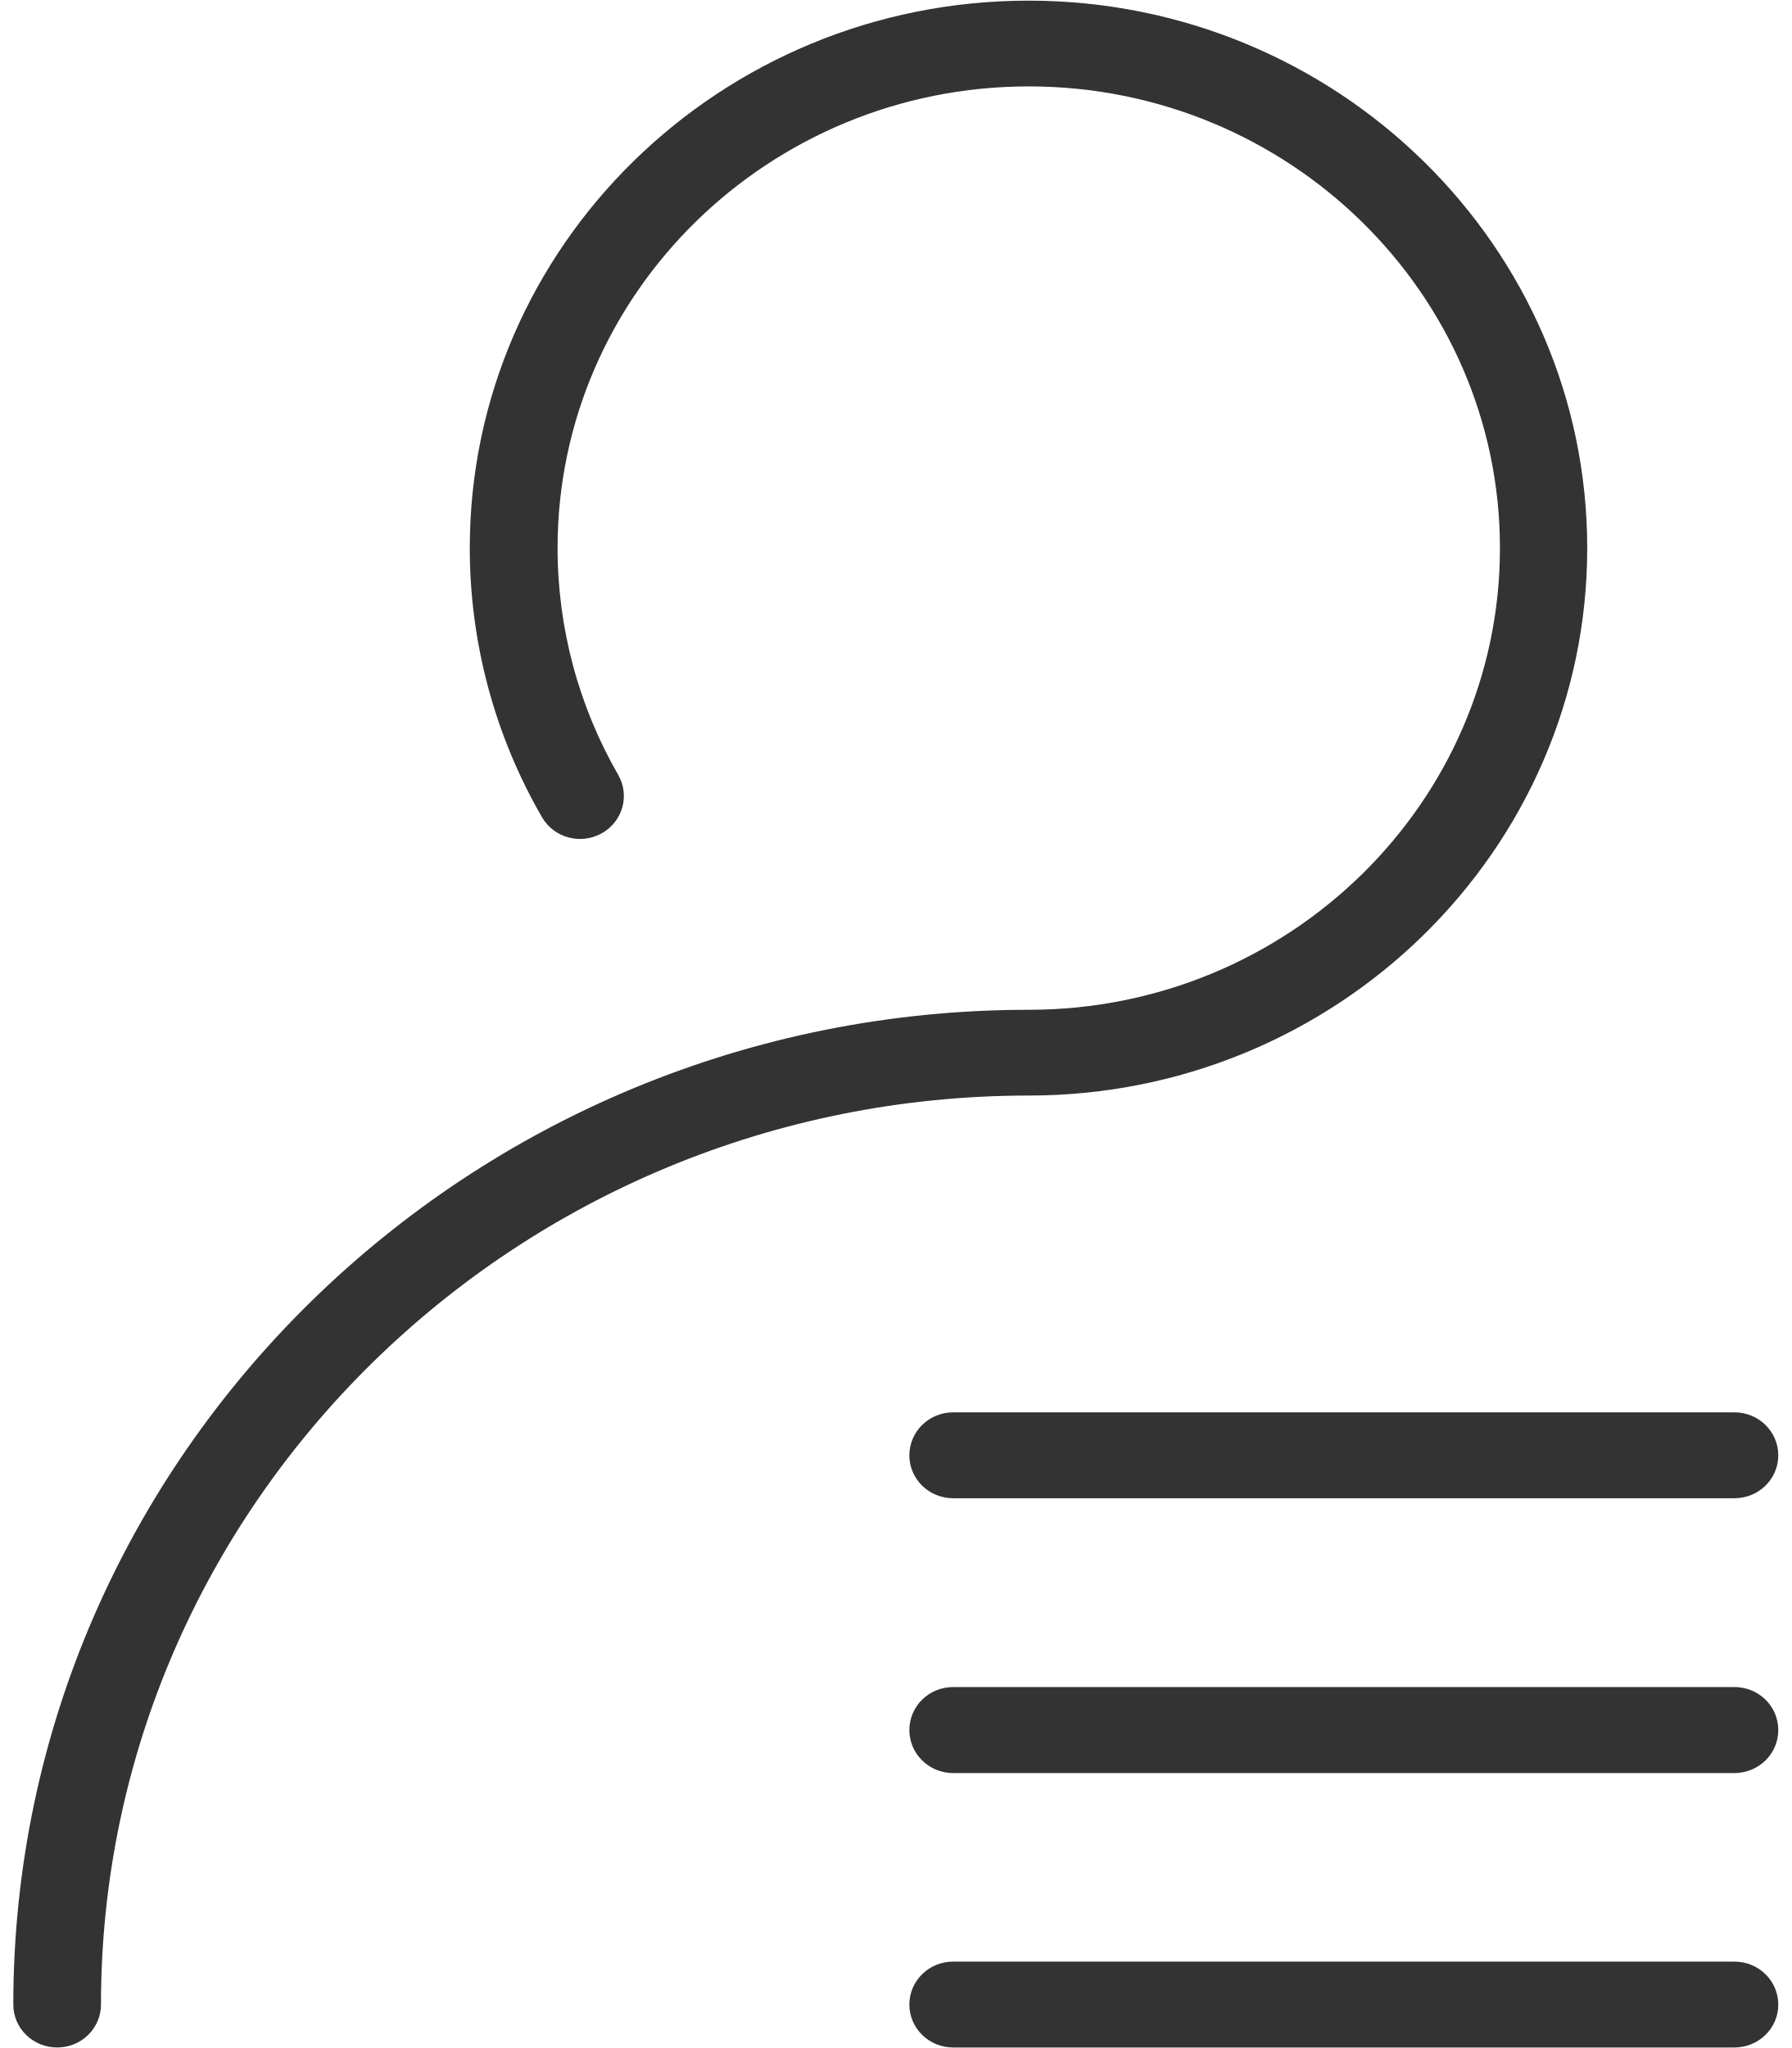
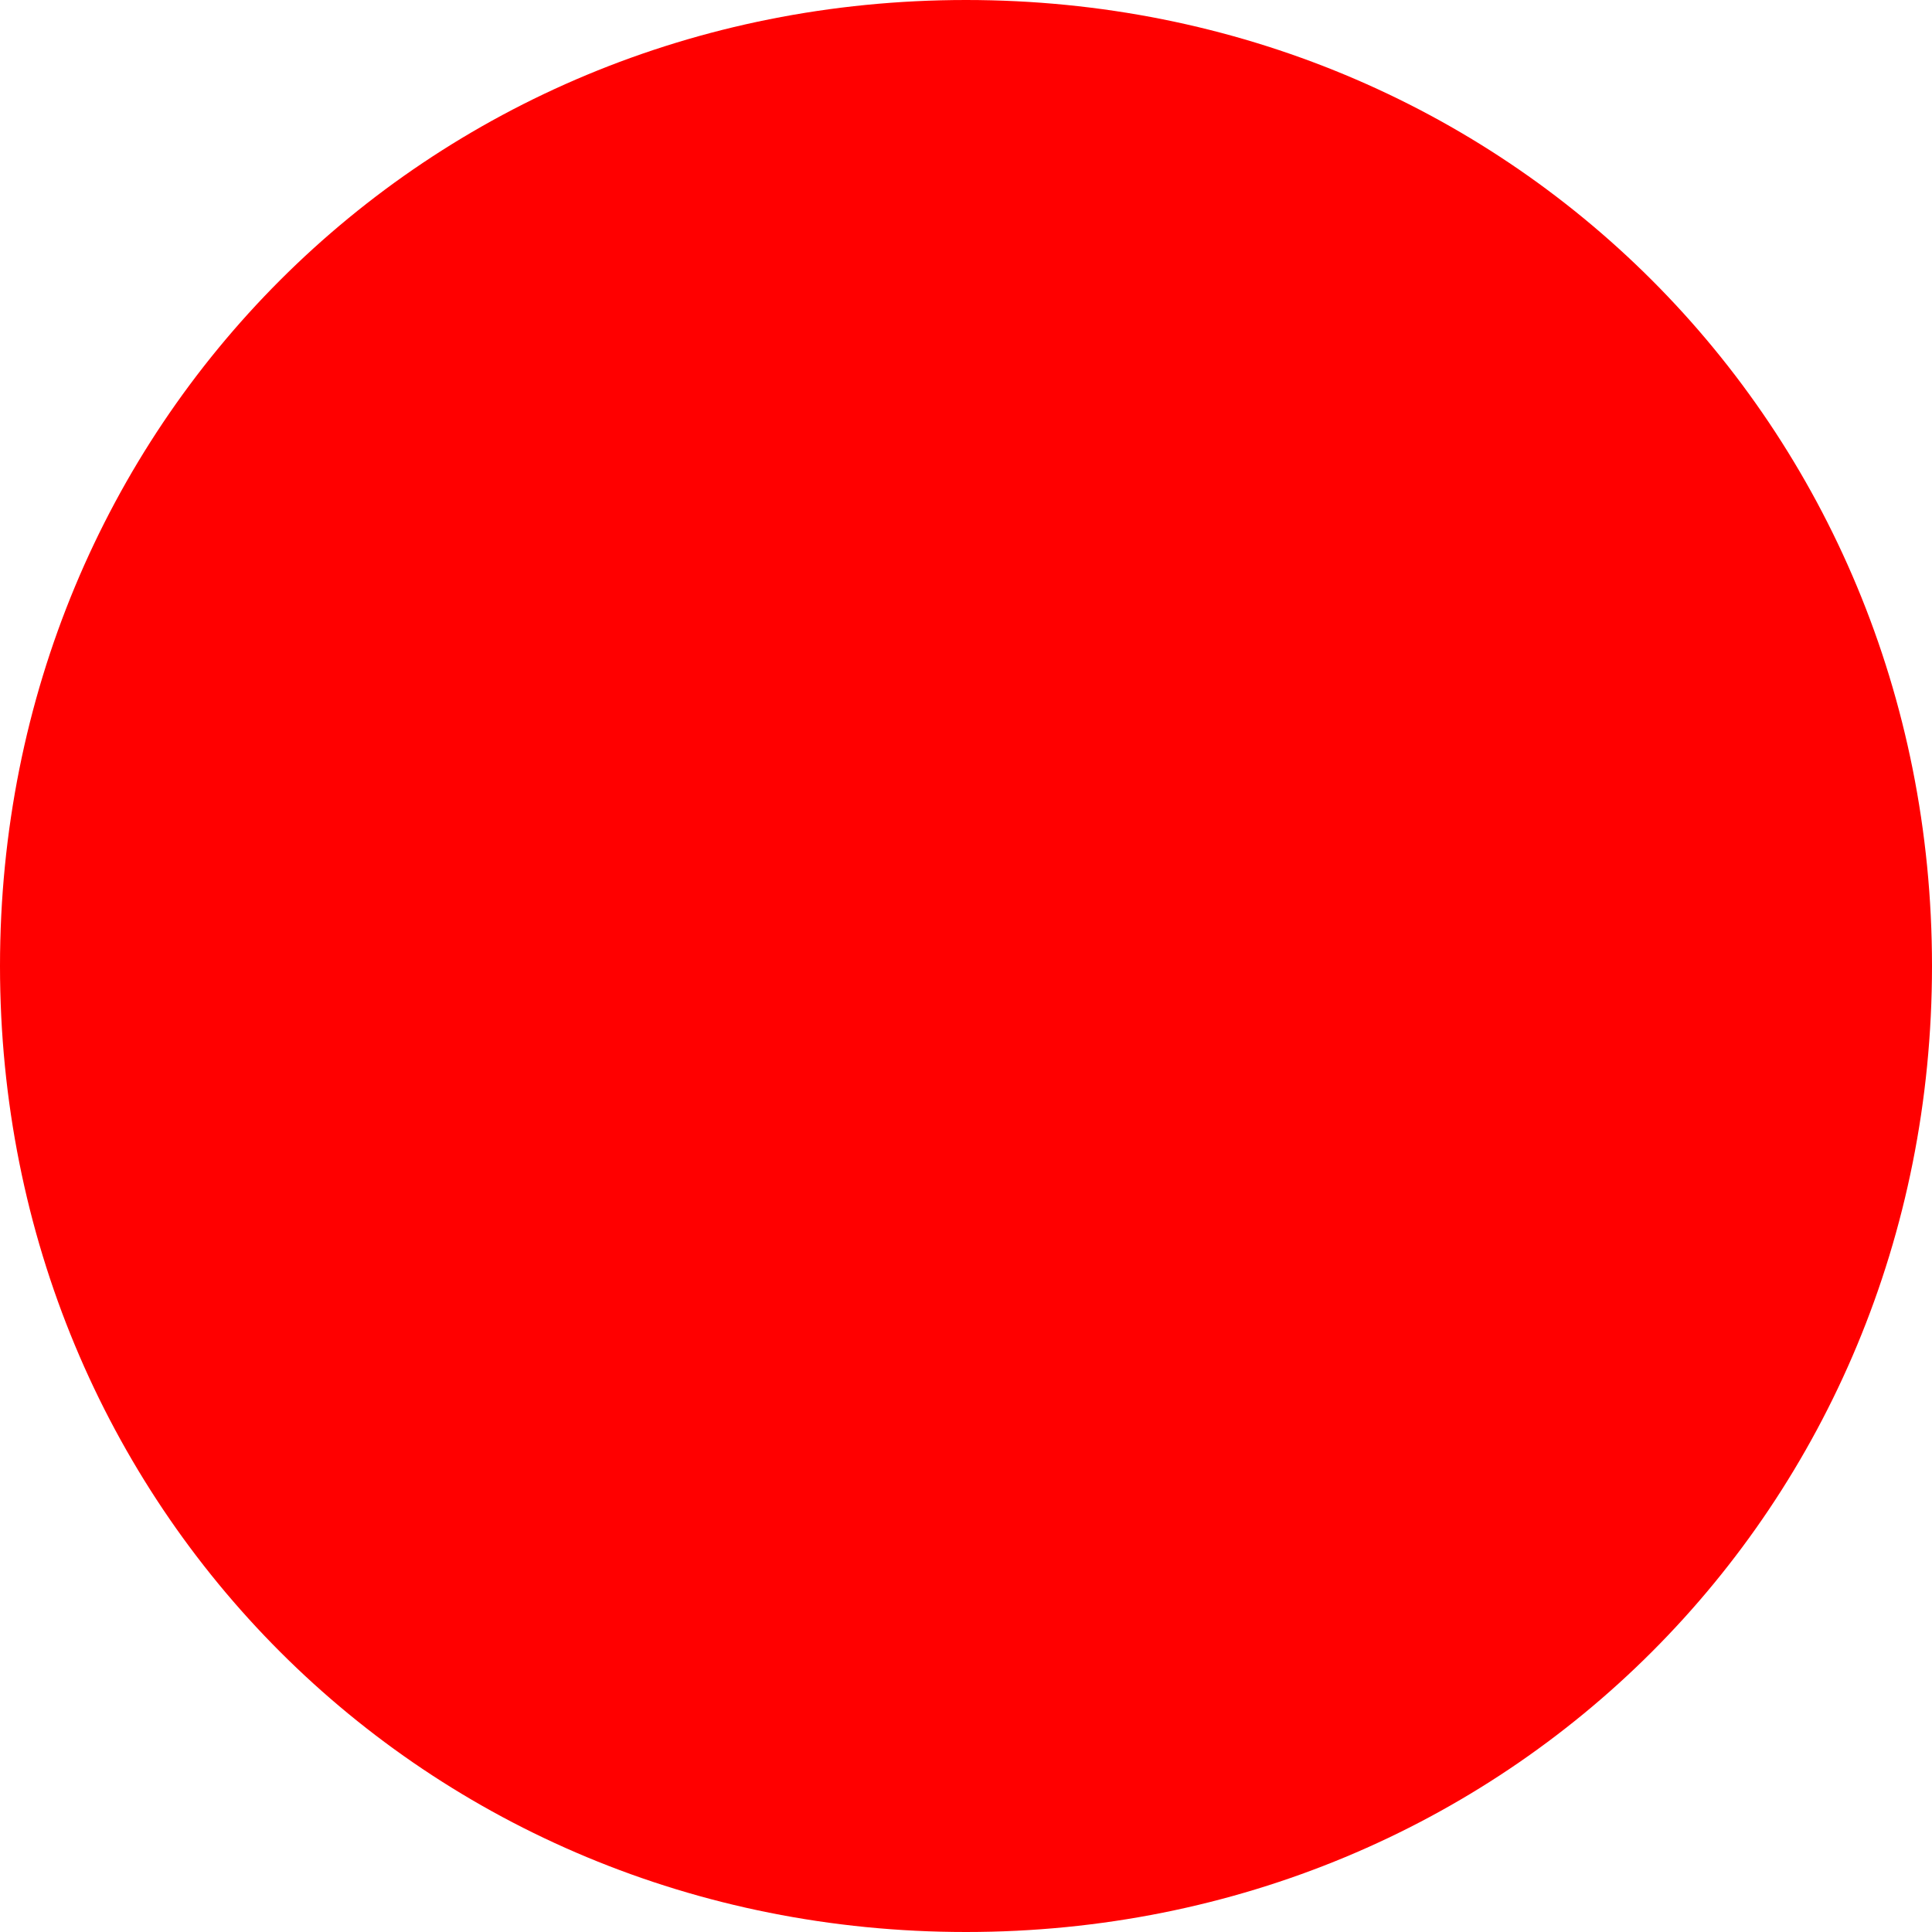
- <svg xmlns="http://www.w3.org/2000/svg" version="1.1" width="14px" height="16px">
-   <g transform="matrix(1 0 0 1 -66 -62 )">
-     <path d="M 8.039 8.559  C 10.445 8.559  12.403 6.641  12.403 4.282  C 12.403 1.923  10.445 0.005  8.037 0.005  C 5.629 0.005  3.671 1.923  3.671 4.282  C 3.671 5.02  3.866 5.746  4.235 6.384  C 4.328 6.545  4.535 6.602  4.701 6.511  C 4.865 6.42  4.924 6.216  4.831 6.054  C 4.521 5.516  4.357 4.904  4.357 4.282  C 4.357 2.293  6.008 0.675  8.039 0.675  C 10.07 0.675  11.721 2.293  11.721 4.282  C 11.721 6.271  10.07 7.889  8.039 7.889  C 3.664 7.889  0.104 11.375  0.104 15.661  C 0.104 15.846  0.257 15.996  0.447 15.996  C 0.636 15.996  0.789 15.846  0.789 15.661  C 0.789 11.745  4.041 8.559  8.039 8.559  Z M 7.448 11.034  C 7.259 11.034  7.106 11.184  7.106 11.37  C 7.106 11.555  7.259 11.705  7.448 11.705  L 13.553 11.705  C 13.743 11.705  13.896 11.555  13.896 11.37  C 13.896 11.184  13.743 11.034  13.553 11.034  L 7.448 11.034  Z M 13.896 13.516  C 13.896 13.33  13.743 13.18  13.553 13.18  L 7.448 13.18  C 7.259 13.18  7.106 13.33  7.106 13.516  C 7.106 13.702  7.259 13.852  7.448 13.852  L 13.553 13.852  C 13.743 13.852  13.896 13.702  13.896 13.516  Z M 13.896 15.661  C 13.896 15.475  13.743 15.325  13.553 15.325  L 7.448 15.325  C 7.259 15.325  7.106 15.475  7.106 15.661  C 7.106 15.846  7.259 15.996  7.448 15.996  L 13.553 15.996  C 13.743 15.996  13.896 15.846  13.896 15.661  Z " fill-rule="nonzero" fill="#333333" stroke="none" transform="matrix(1 0 0 1 66 62 )" />
+ <svg xmlns="http://www.w3.org/2000/svg" version="1.1" width="20px" height="20px">
+   <g transform="matrix(1 0 0 1 -4 -36 )">
+     <path d="M 14 36  C 19.6 36  24 40.4  24 46  C 24 51.6  19.6 56  14 56  C 8.4 56  4 51.6  4 46  C 4 40.4  8.4 36  14 36  Z " fill-rule="nonzero" fill="#ff0000" stroke="none" />
  </g>
</svg>
